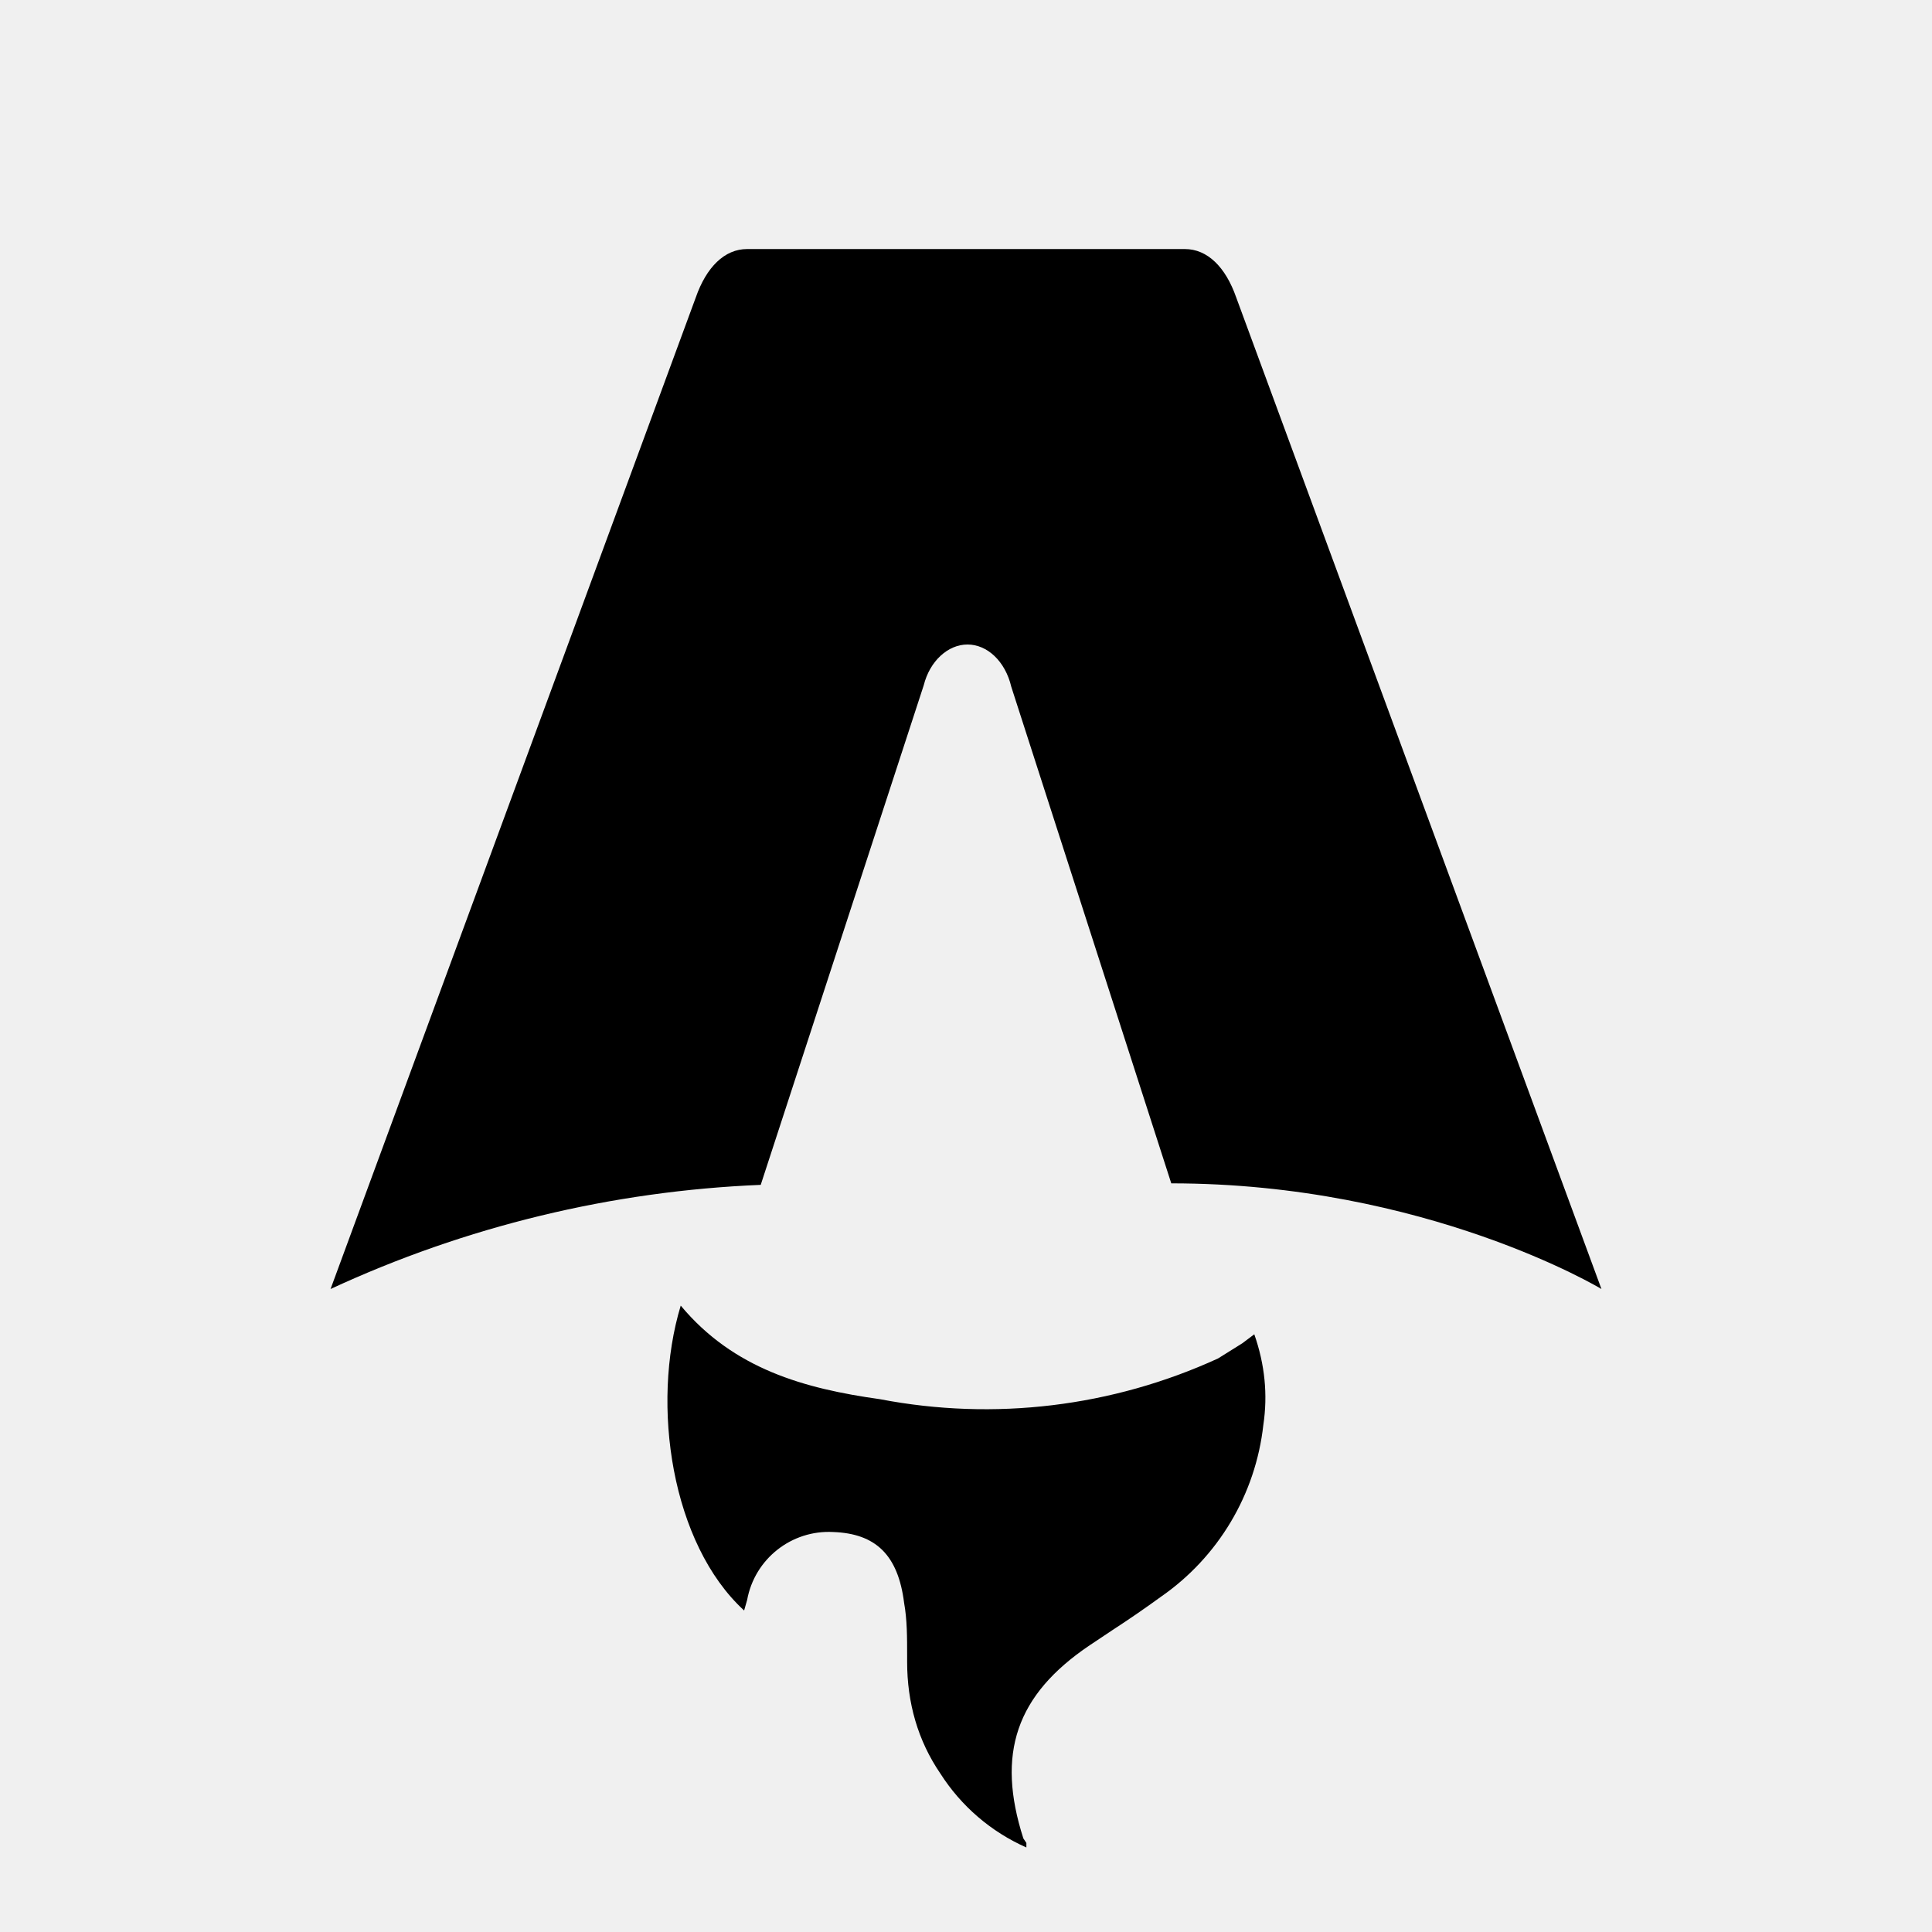
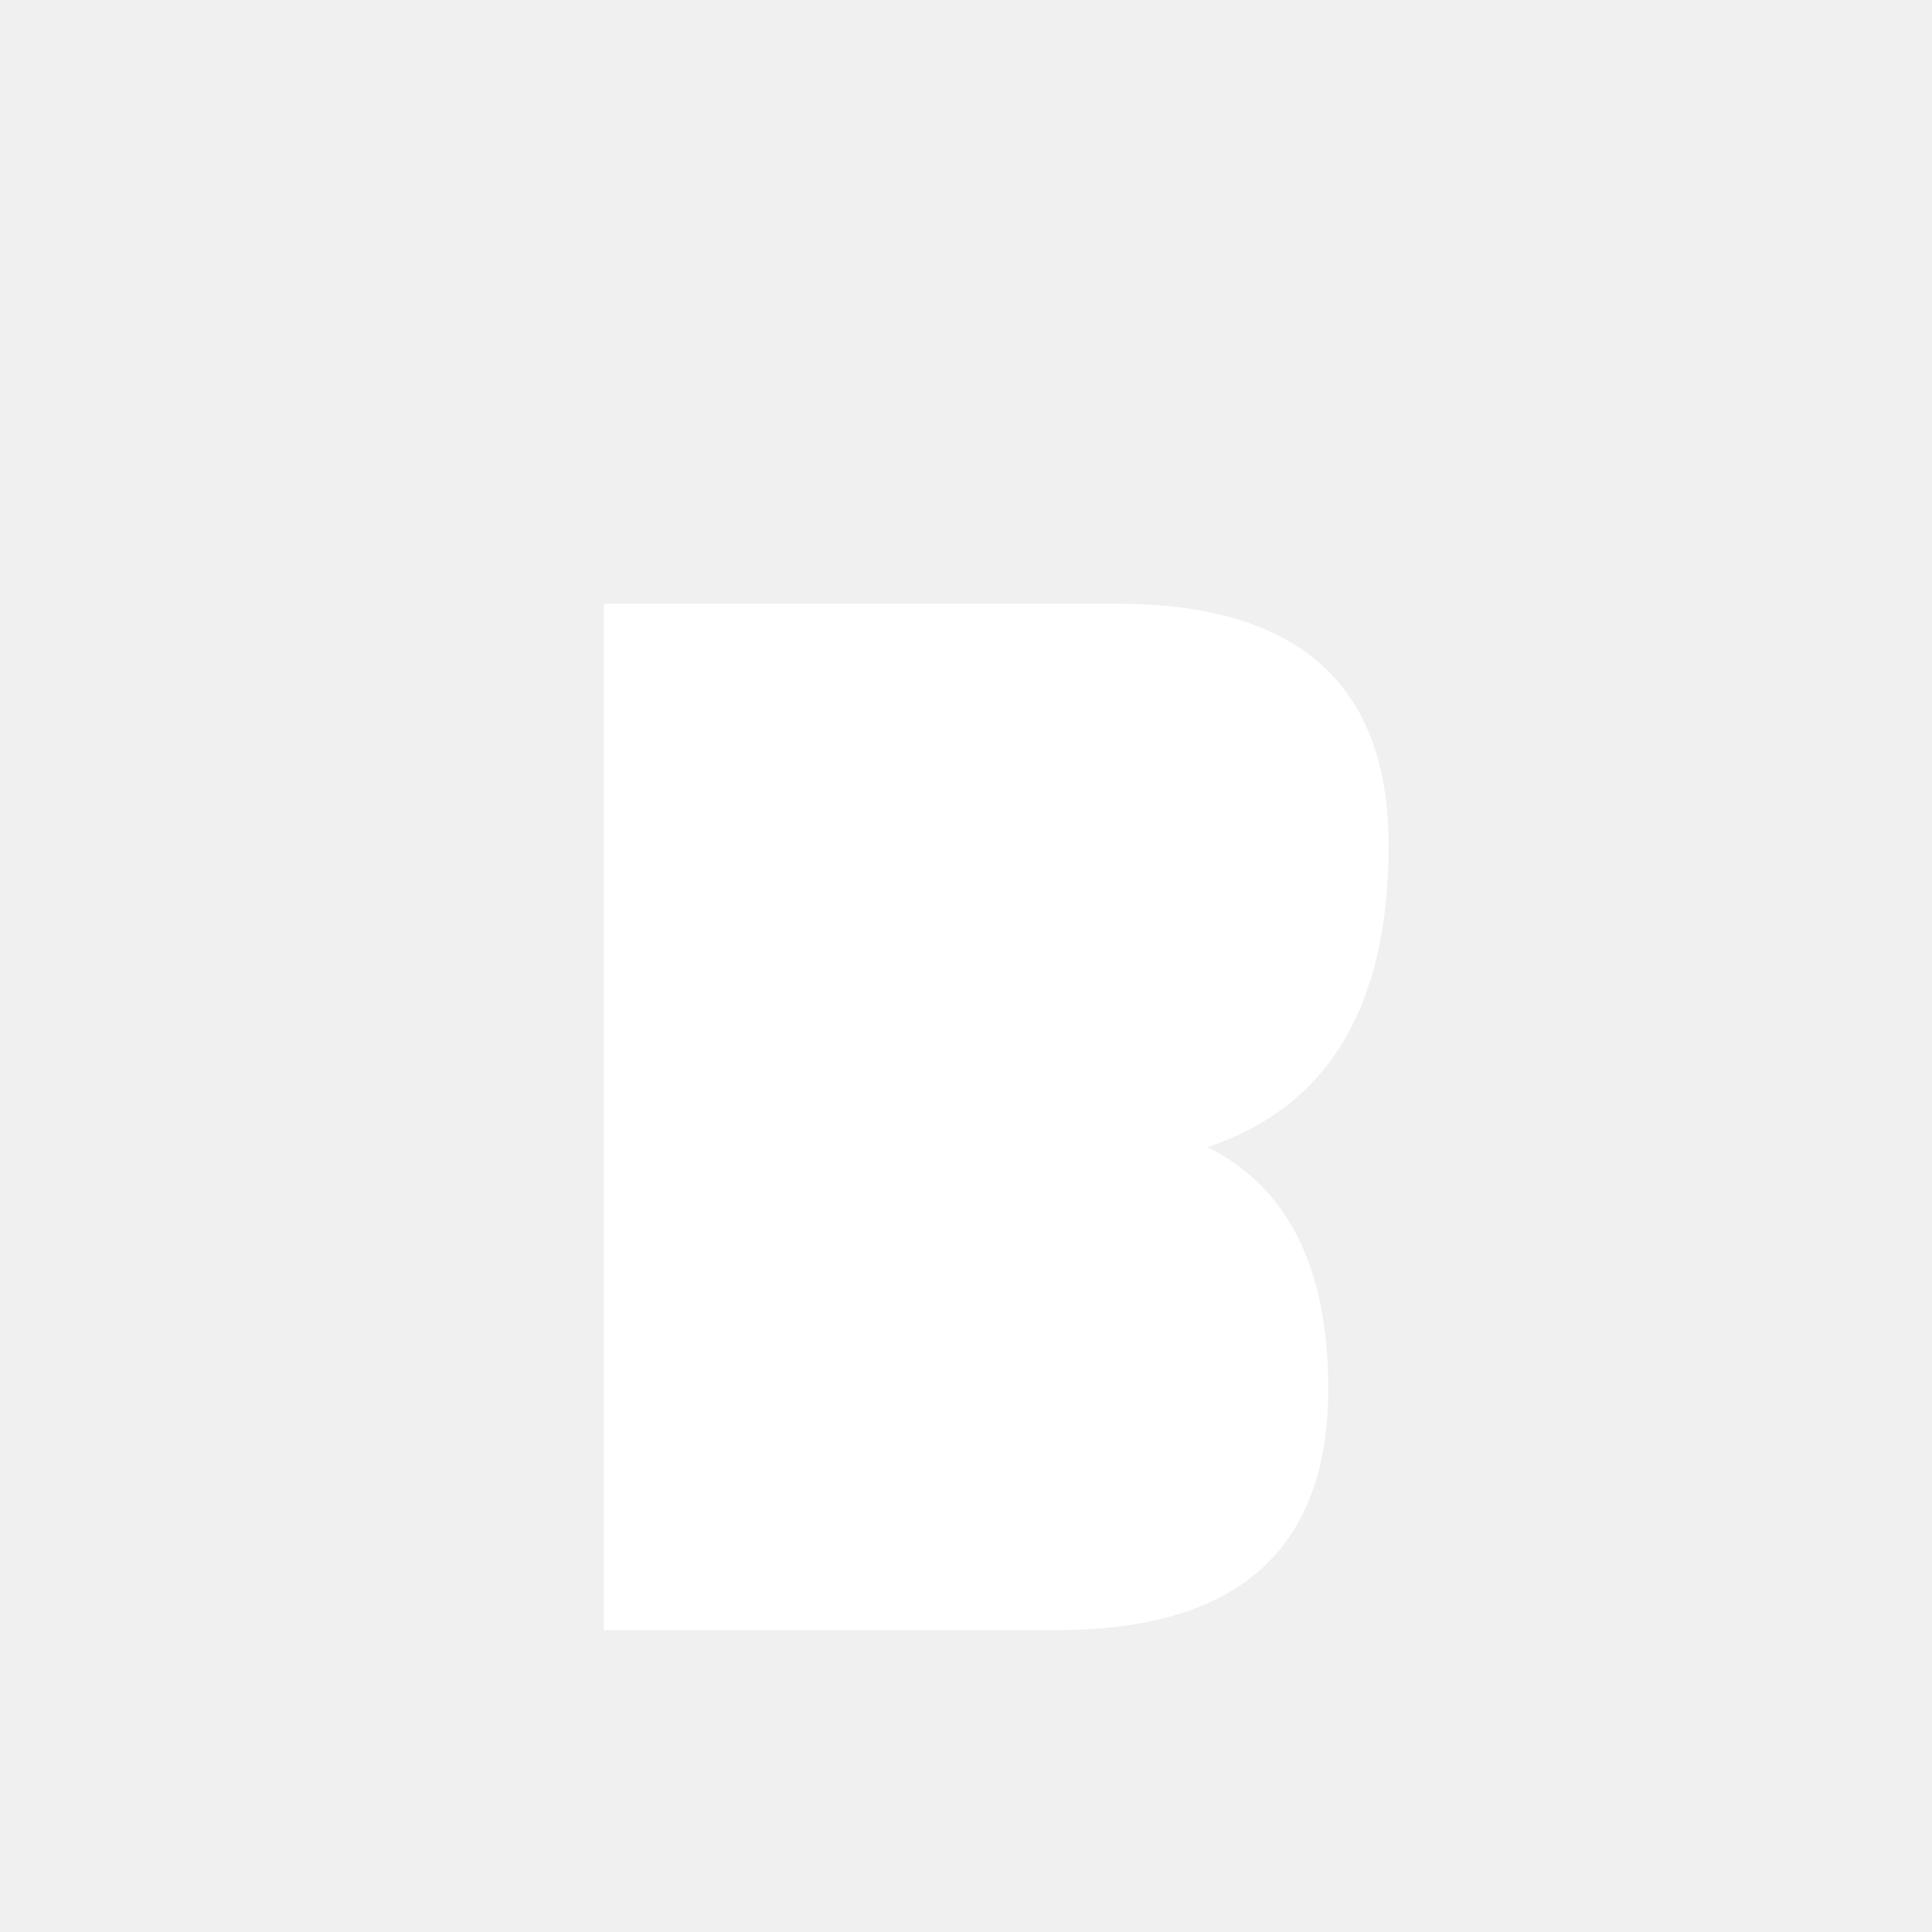
- <svg xmlns="http://www.w3.org/2000/svg" fill="none" viewBox="0 0 128 128">
-   <path d="M50.4 78.5a75.1 75.1 0 0 0-28.5 6.9l24.2-65.7c.7-2 1.9-3.2 3.4-3.2h29c1.5 0 2.7 1.2 3.4 3.2l24.2 65.7s-11.6-7-28.5-7L67 45.5c-.4-1.7-1.6-2.8-2.9-2.8-1.3 0-2.5 1.1-2.9 2.7L50.4 78.5Zm-1.1 28.2Zm-4.2-20.2c-2 6.6-.6 15.8 4.2 20.2a17.5 17.5 0 0 1 .2-.7 5.5 5.5 0 0 1 5.7-4.5c2.8.1 4.3 1.5 4.7 4.7.2 1.1.2 2.3.2 3.5v.4c0 2.7.7 5.2 2.2 7.4a13 13 0 0 0 5.7 4.9v-.3l-.2-.3c-1.8-5.6-.5-9.5 4.4-12.8l1.5-1a73 73 0 0 0 3.2-2.2 16 16 0 0 0 6.8-11.4c.3-2 .1-4-.6-6l-.8.6-1.6 1a37 37 0 0 1-22.4 2.7c-5-.7-9.7-2-13.2-6.2Z" />
-   <style>
-         path { fill: #000; }
-         @media (prefers-color-scheme: dark) {
-             path { fill: #FFF; }
-         }
-     </style>
+ <svg xmlns="http://www.w3.org/2000/svg" width="512" height="512" viewBox="0 0 512 512">
+   <rect width="512" height="512" fill="none" />
+   <path d="M 160 80 L 160 432 L 280 432 Q 352 432 352 368 Q 352 320 320 304 Q 368 288 368 224 Q 368 160 296 160 L 160 160 L 160 80 Z M 240 280 L 280 280 Q 304 280 304 256 Q 304 232 280 232 L 240 232 L 240 280 Z M 240 360 L 272 360 Q 296 360 296 336 Q 296 312 272 312 L 240 312 L 240 360 Z" fill="white" />
</svg>
